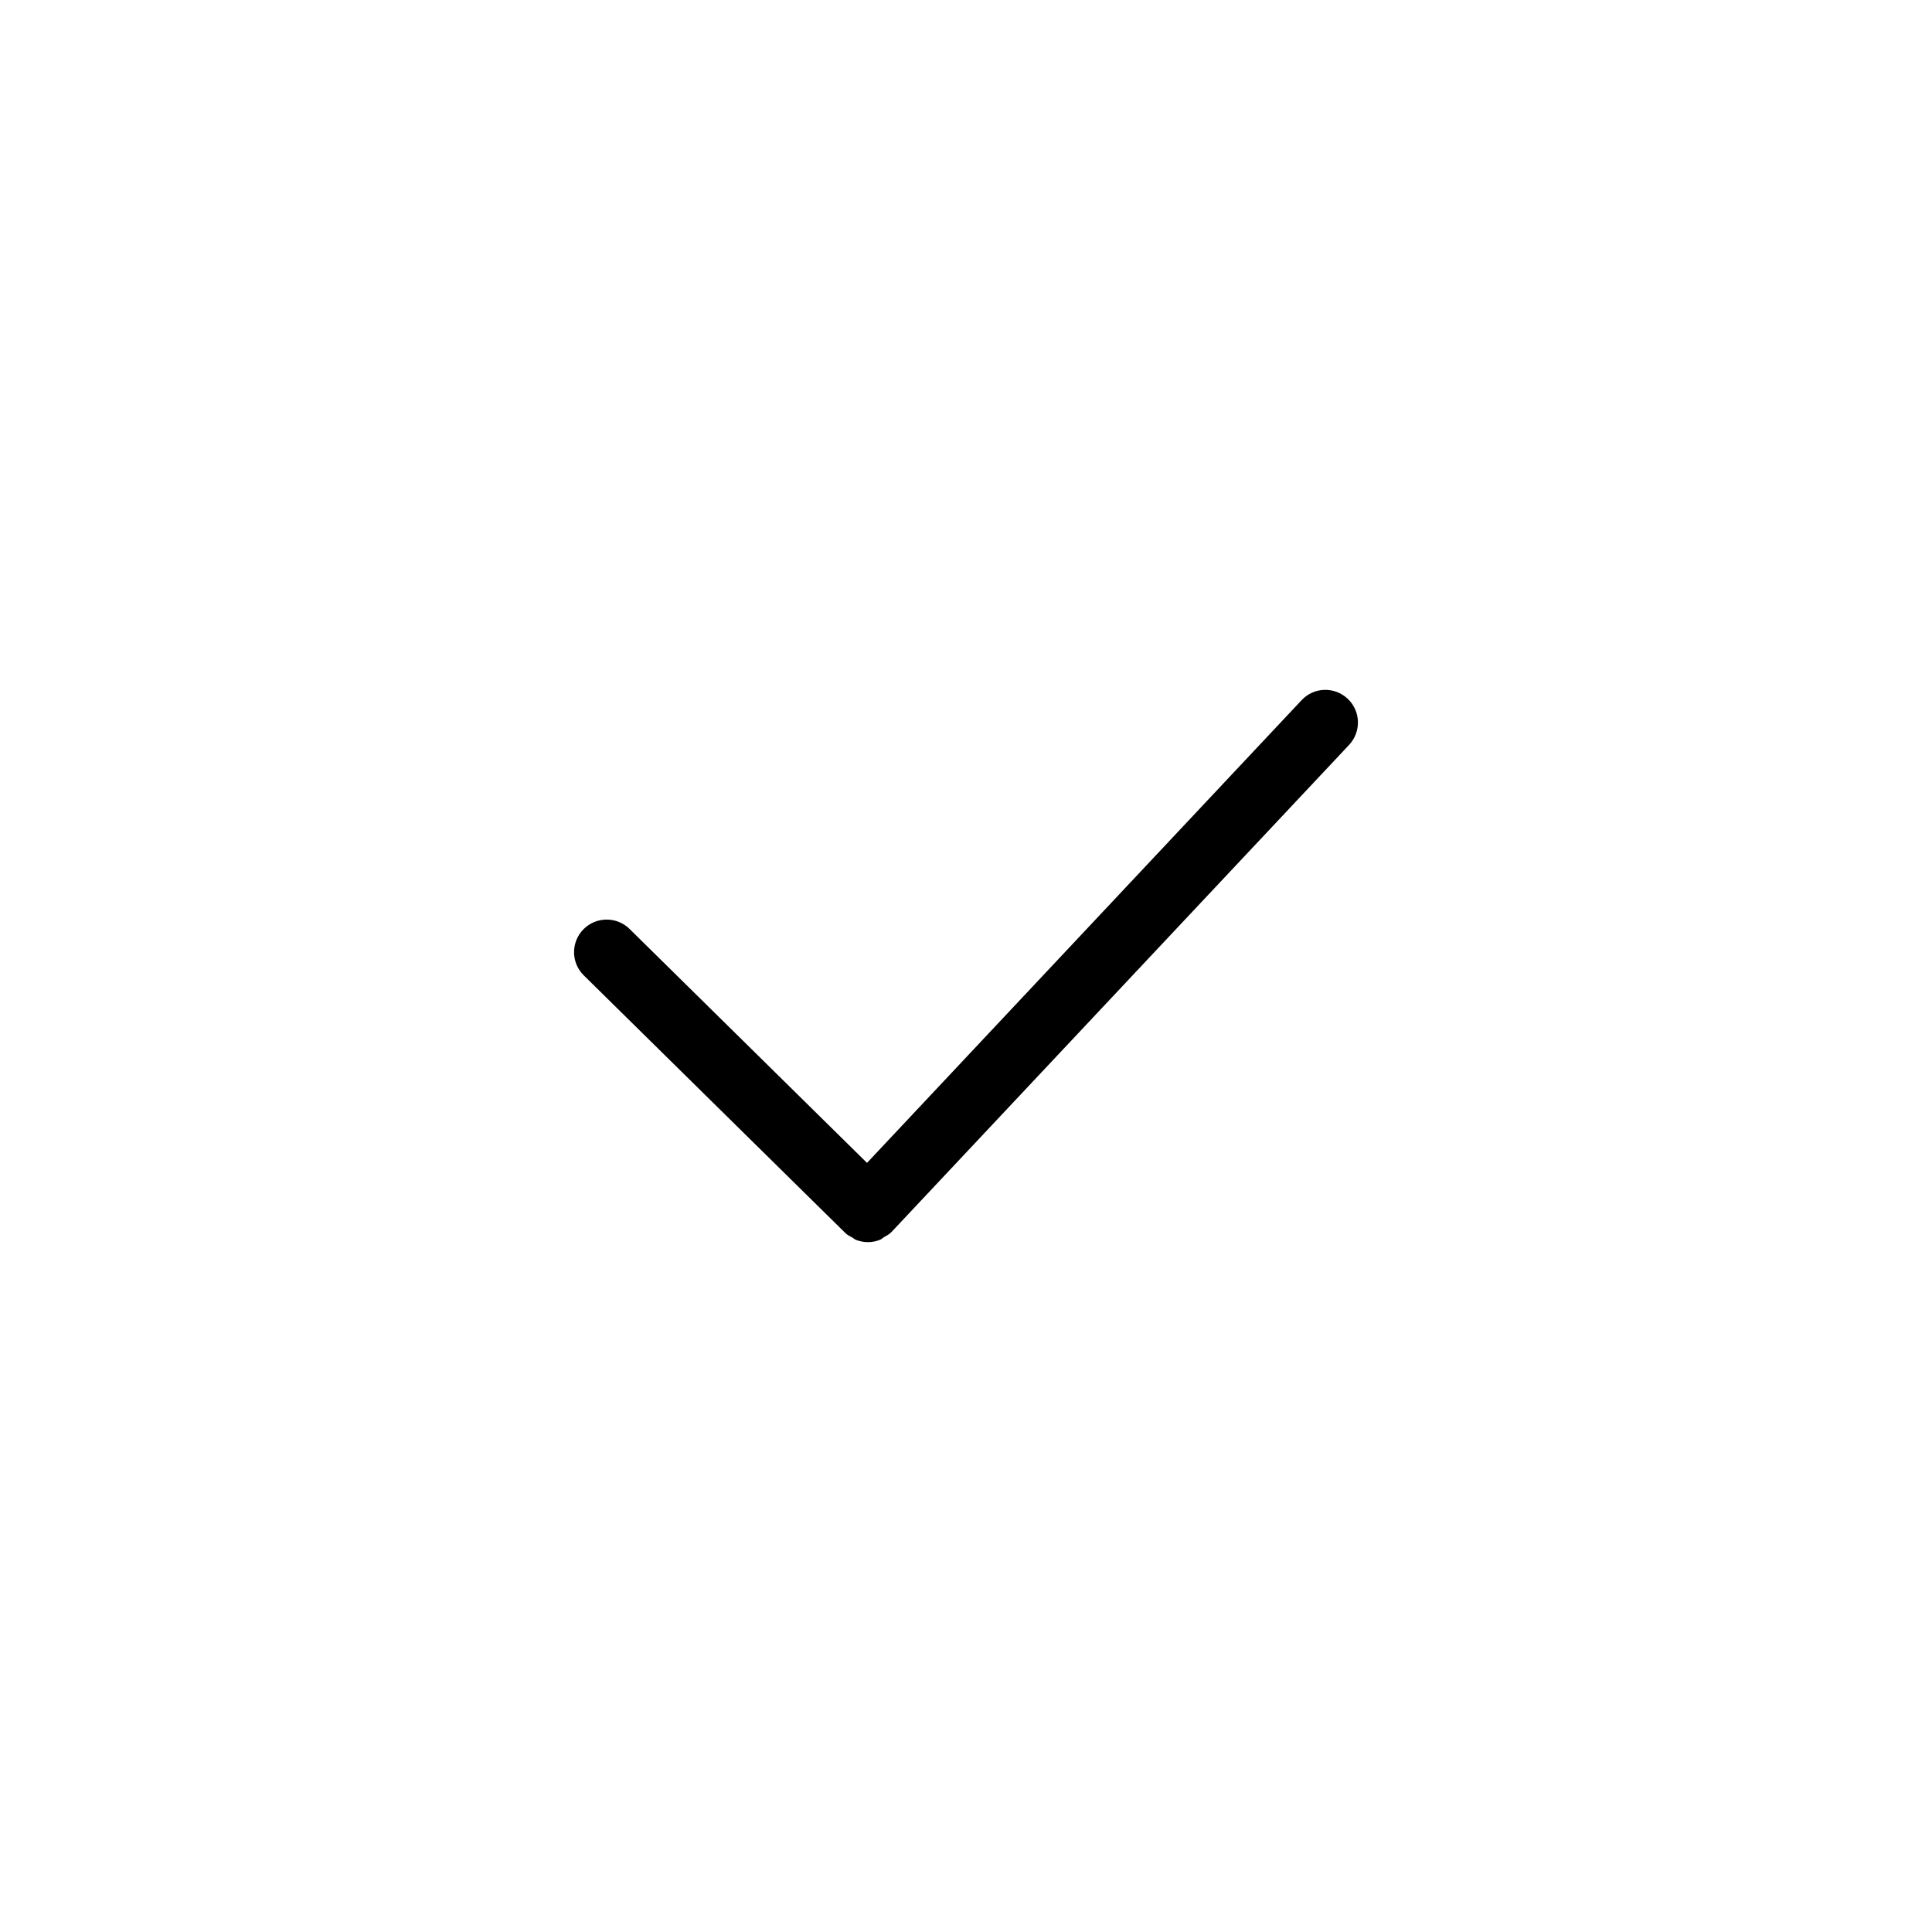
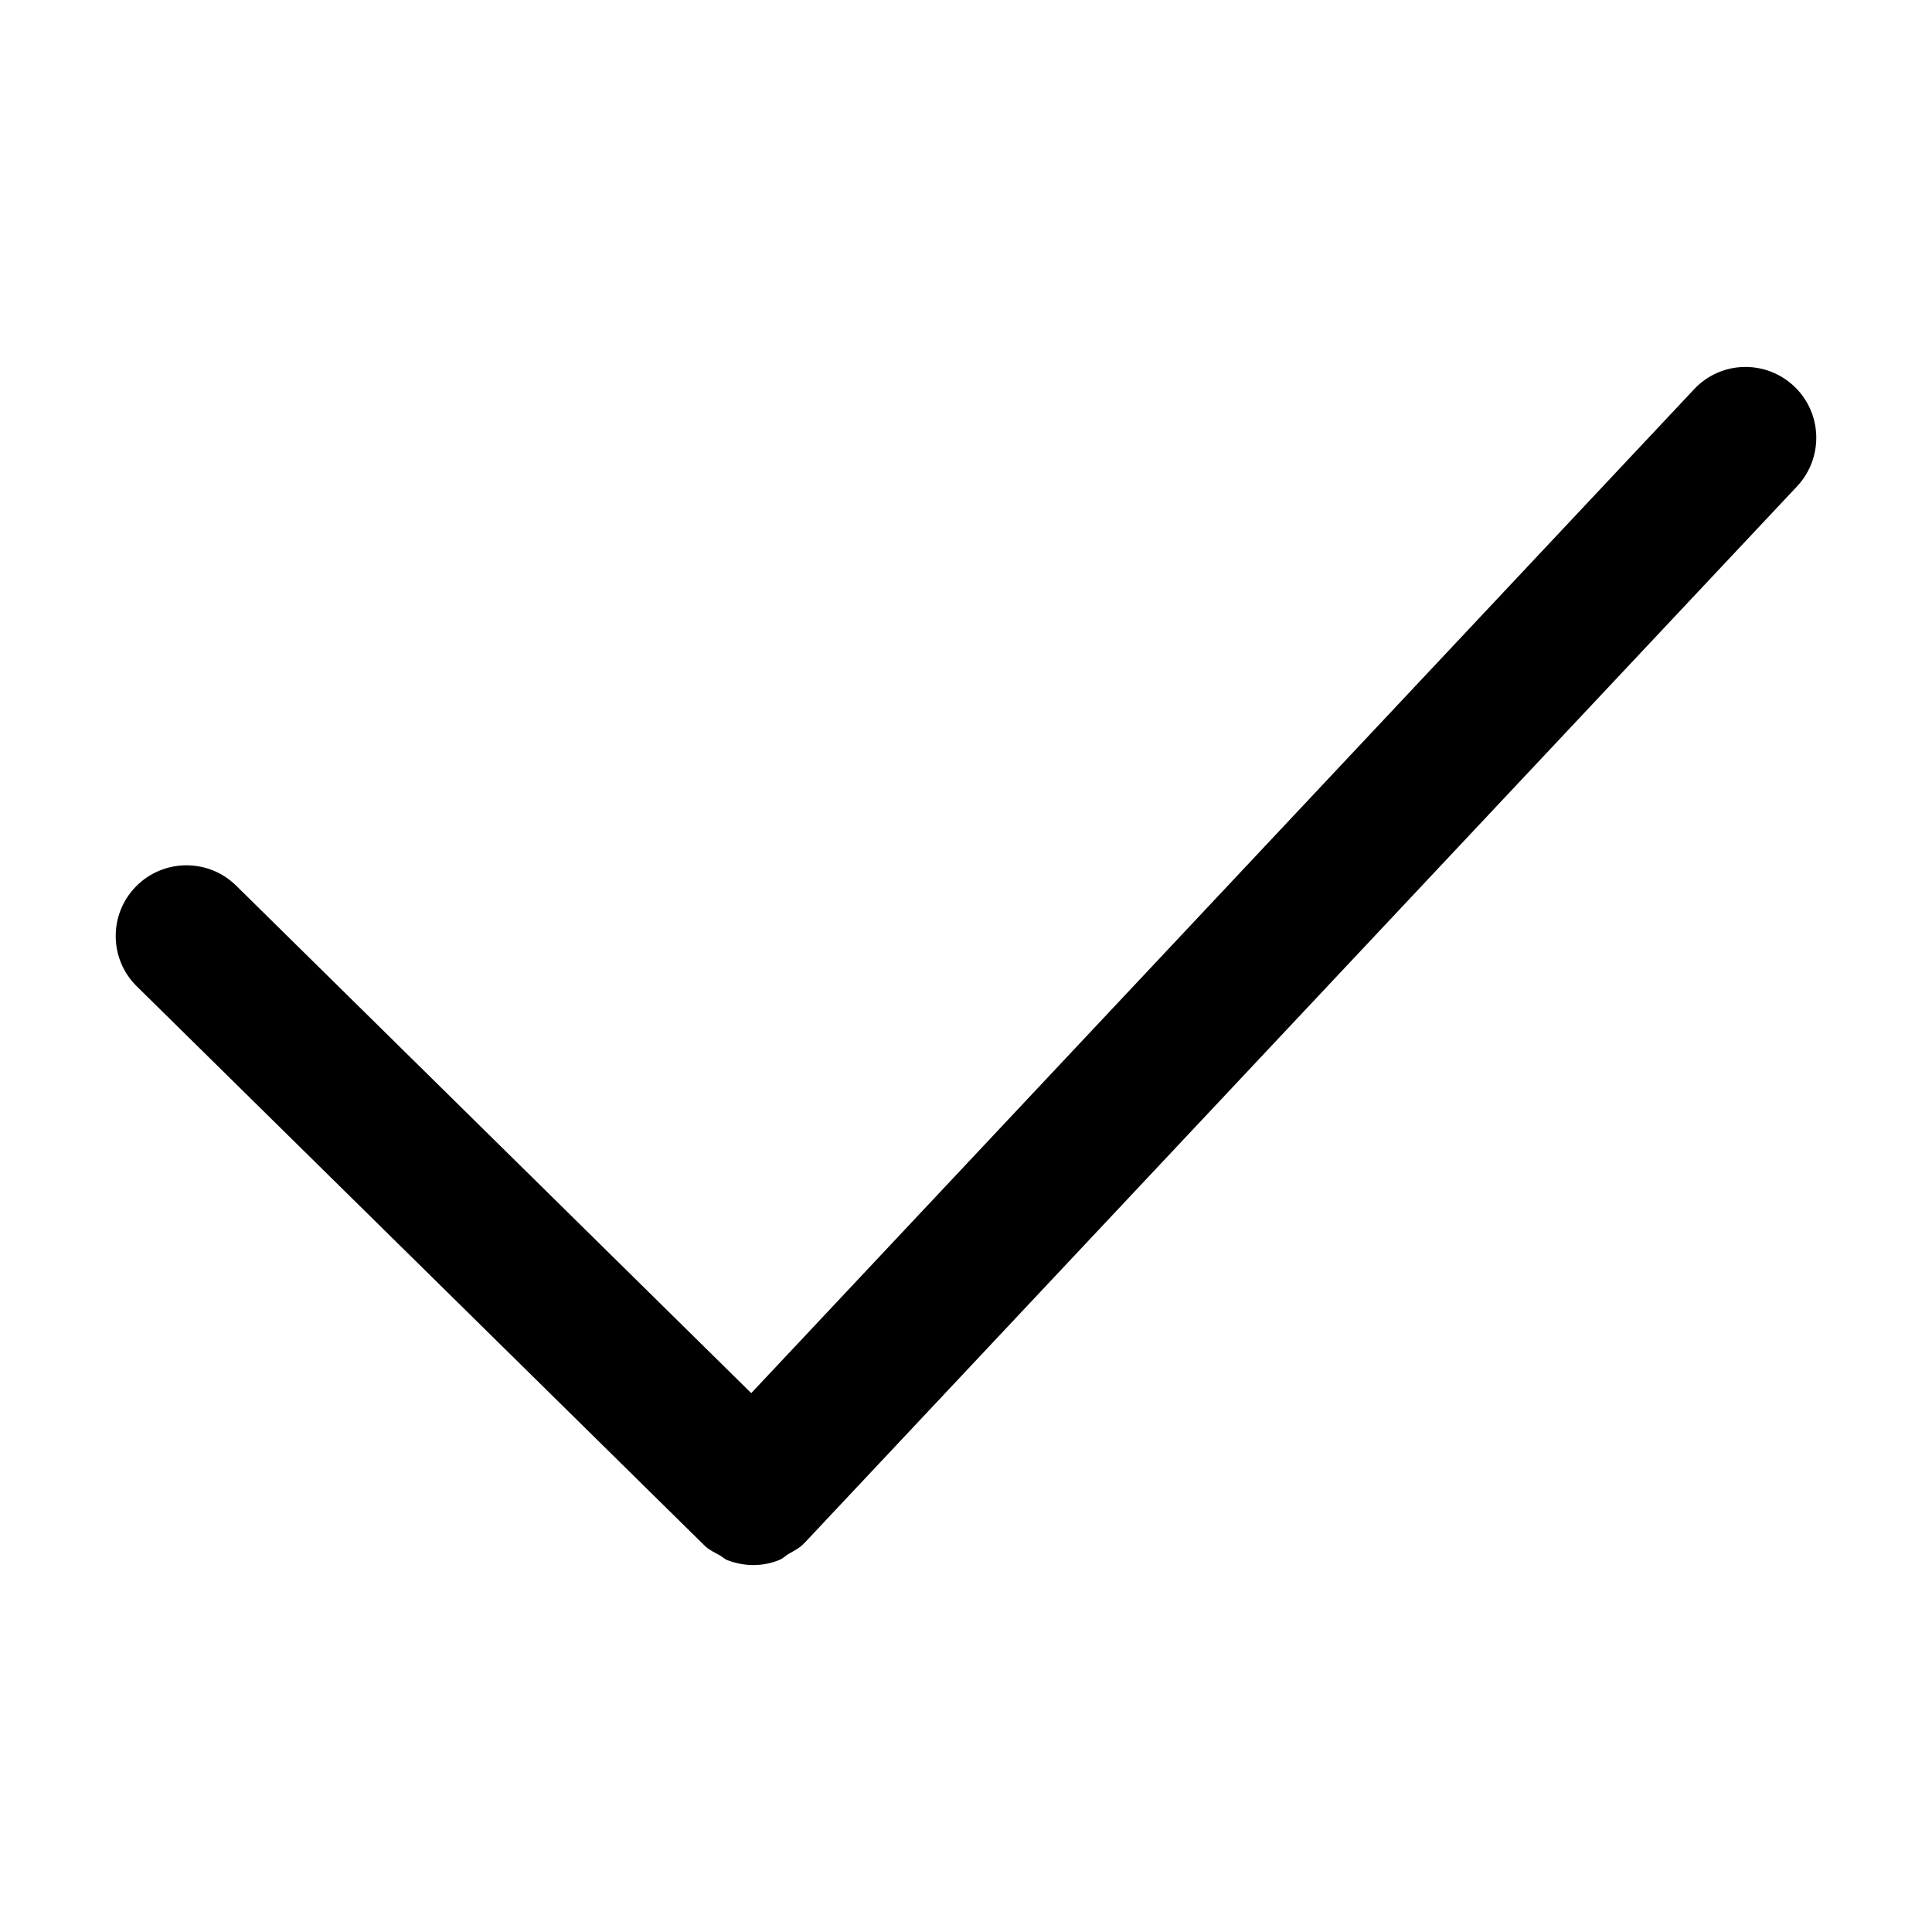
- <svg xmlns="http://www.w3.org/2000/svg" t="1612714027875" class="icon" viewBox="0 0 1024 1024" version="1.1" p-id="3052" width="200" height="200">
+ <svg xmlns="http://www.w3.org/2000/svg" t="1614656970534" class="icon" viewBox="0 0 1024 1024" version="1.1" p-id="22792" width="200" height="200">
  <defs>
    <style type="text/css">@font-face { font-family: rbicon; src: url("chrome-extension://dipiagiiohfljcicegpgffpbnjmgjcnf/fonts/rbicon.woff2") format("woff2"); font-weight: normal; font-style: normal; }
</style>
  </defs>
-   <path d="M714.281 370.334c-6.957-6.525-17.891-6.223-24.416 0.778l-230.332 245.241-125.84-123.982c-6.785-6.698-17.761-6.612-24.459 0.173-6.698 6.785-6.612 17.761 0.173 24.416l138.458 136.384c0.043 0.043 0.13 0.086 0.173 0.13 0.043 0.043 0.086 0.13 0.13 0.173 1.08 1.037 2.42 1.642 3.673 2.334 0.605 0.346 1.167 0.907 1.815 1.167 2.031 0.778 4.192 1.21 6.352 1.21 2.247 0 4.537-0.432 6.612-1.34 0.691-0.302 1.253-0.907 1.901-1.296 1.296-0.778 2.636-1.383 3.76-2.506 0.043-0.043 0.086-0.13 0.13-0.173 0.043-0.043 0.086-0.086 0.173-0.13l242.475-258.118C721.585 387.793 721.239 376.86 714.281 370.334z" p-id="3053" />
+   <path d="M950.834 204.667c-15.094-14.156-38.812-13.5-52.969 1.688l-499.688 532.031-273-268.969c-14.719-14.531-38.531-14.344-53.062 0.375-14.531 14.719-14.344 38.531 0.375 52.969l300.375 295.875c0.094 0.094 0.281 0.188 0.375 0.281 0.094 0.094 0.188 0.281 0.281 0.375 2.344 2.25 5.25 3.562 7.969 5.062 1.312 0.75 2.531 1.969 3.938 2.531 4.406 1.688 9.094 2.625 13.781 2.625 4.875 0 9.844-0.938 14.344-2.906 1.5-0.656 2.719-1.969 4.125-2.812 2.812-1.688 5.719-3 8.156-5.438 0.094-0.094 0.188-0.281 0.281-0.375 0.094-0.094 0.188-0.188 0.375-0.281l526.031-559.969C966.678 242.542 965.928 218.823 950.834 204.667z" p-id="22793" />
</svg>
